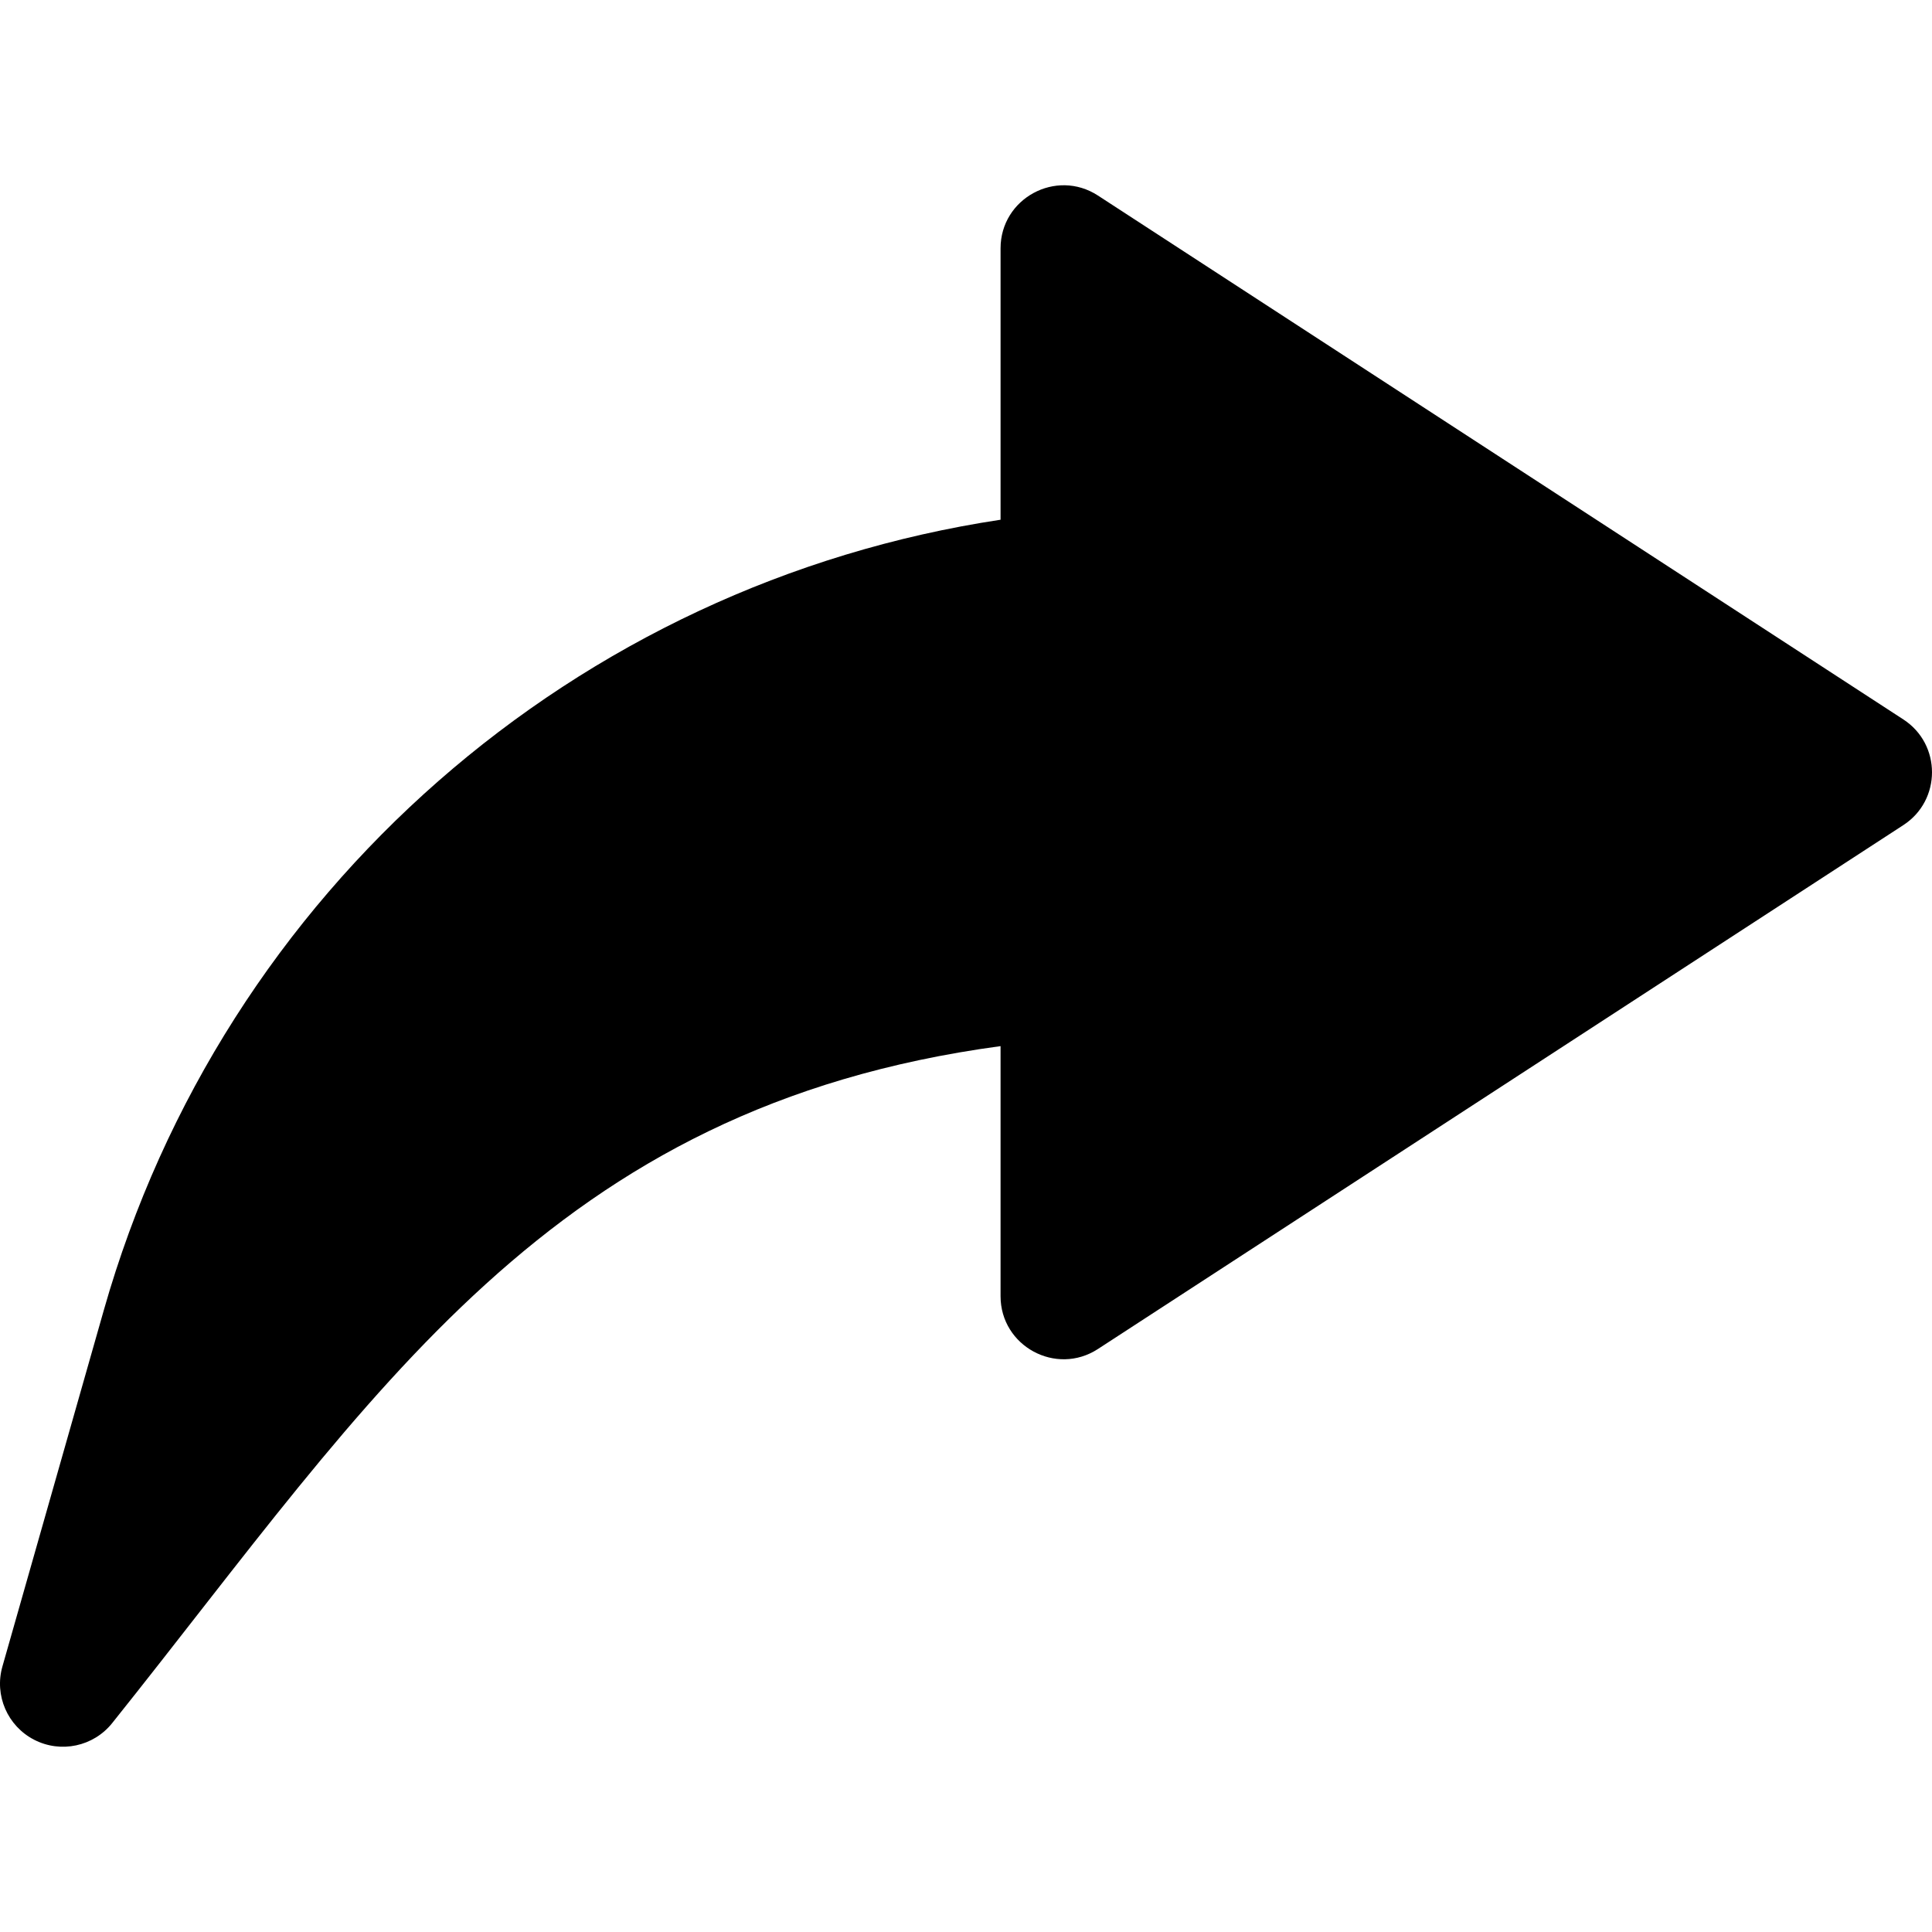
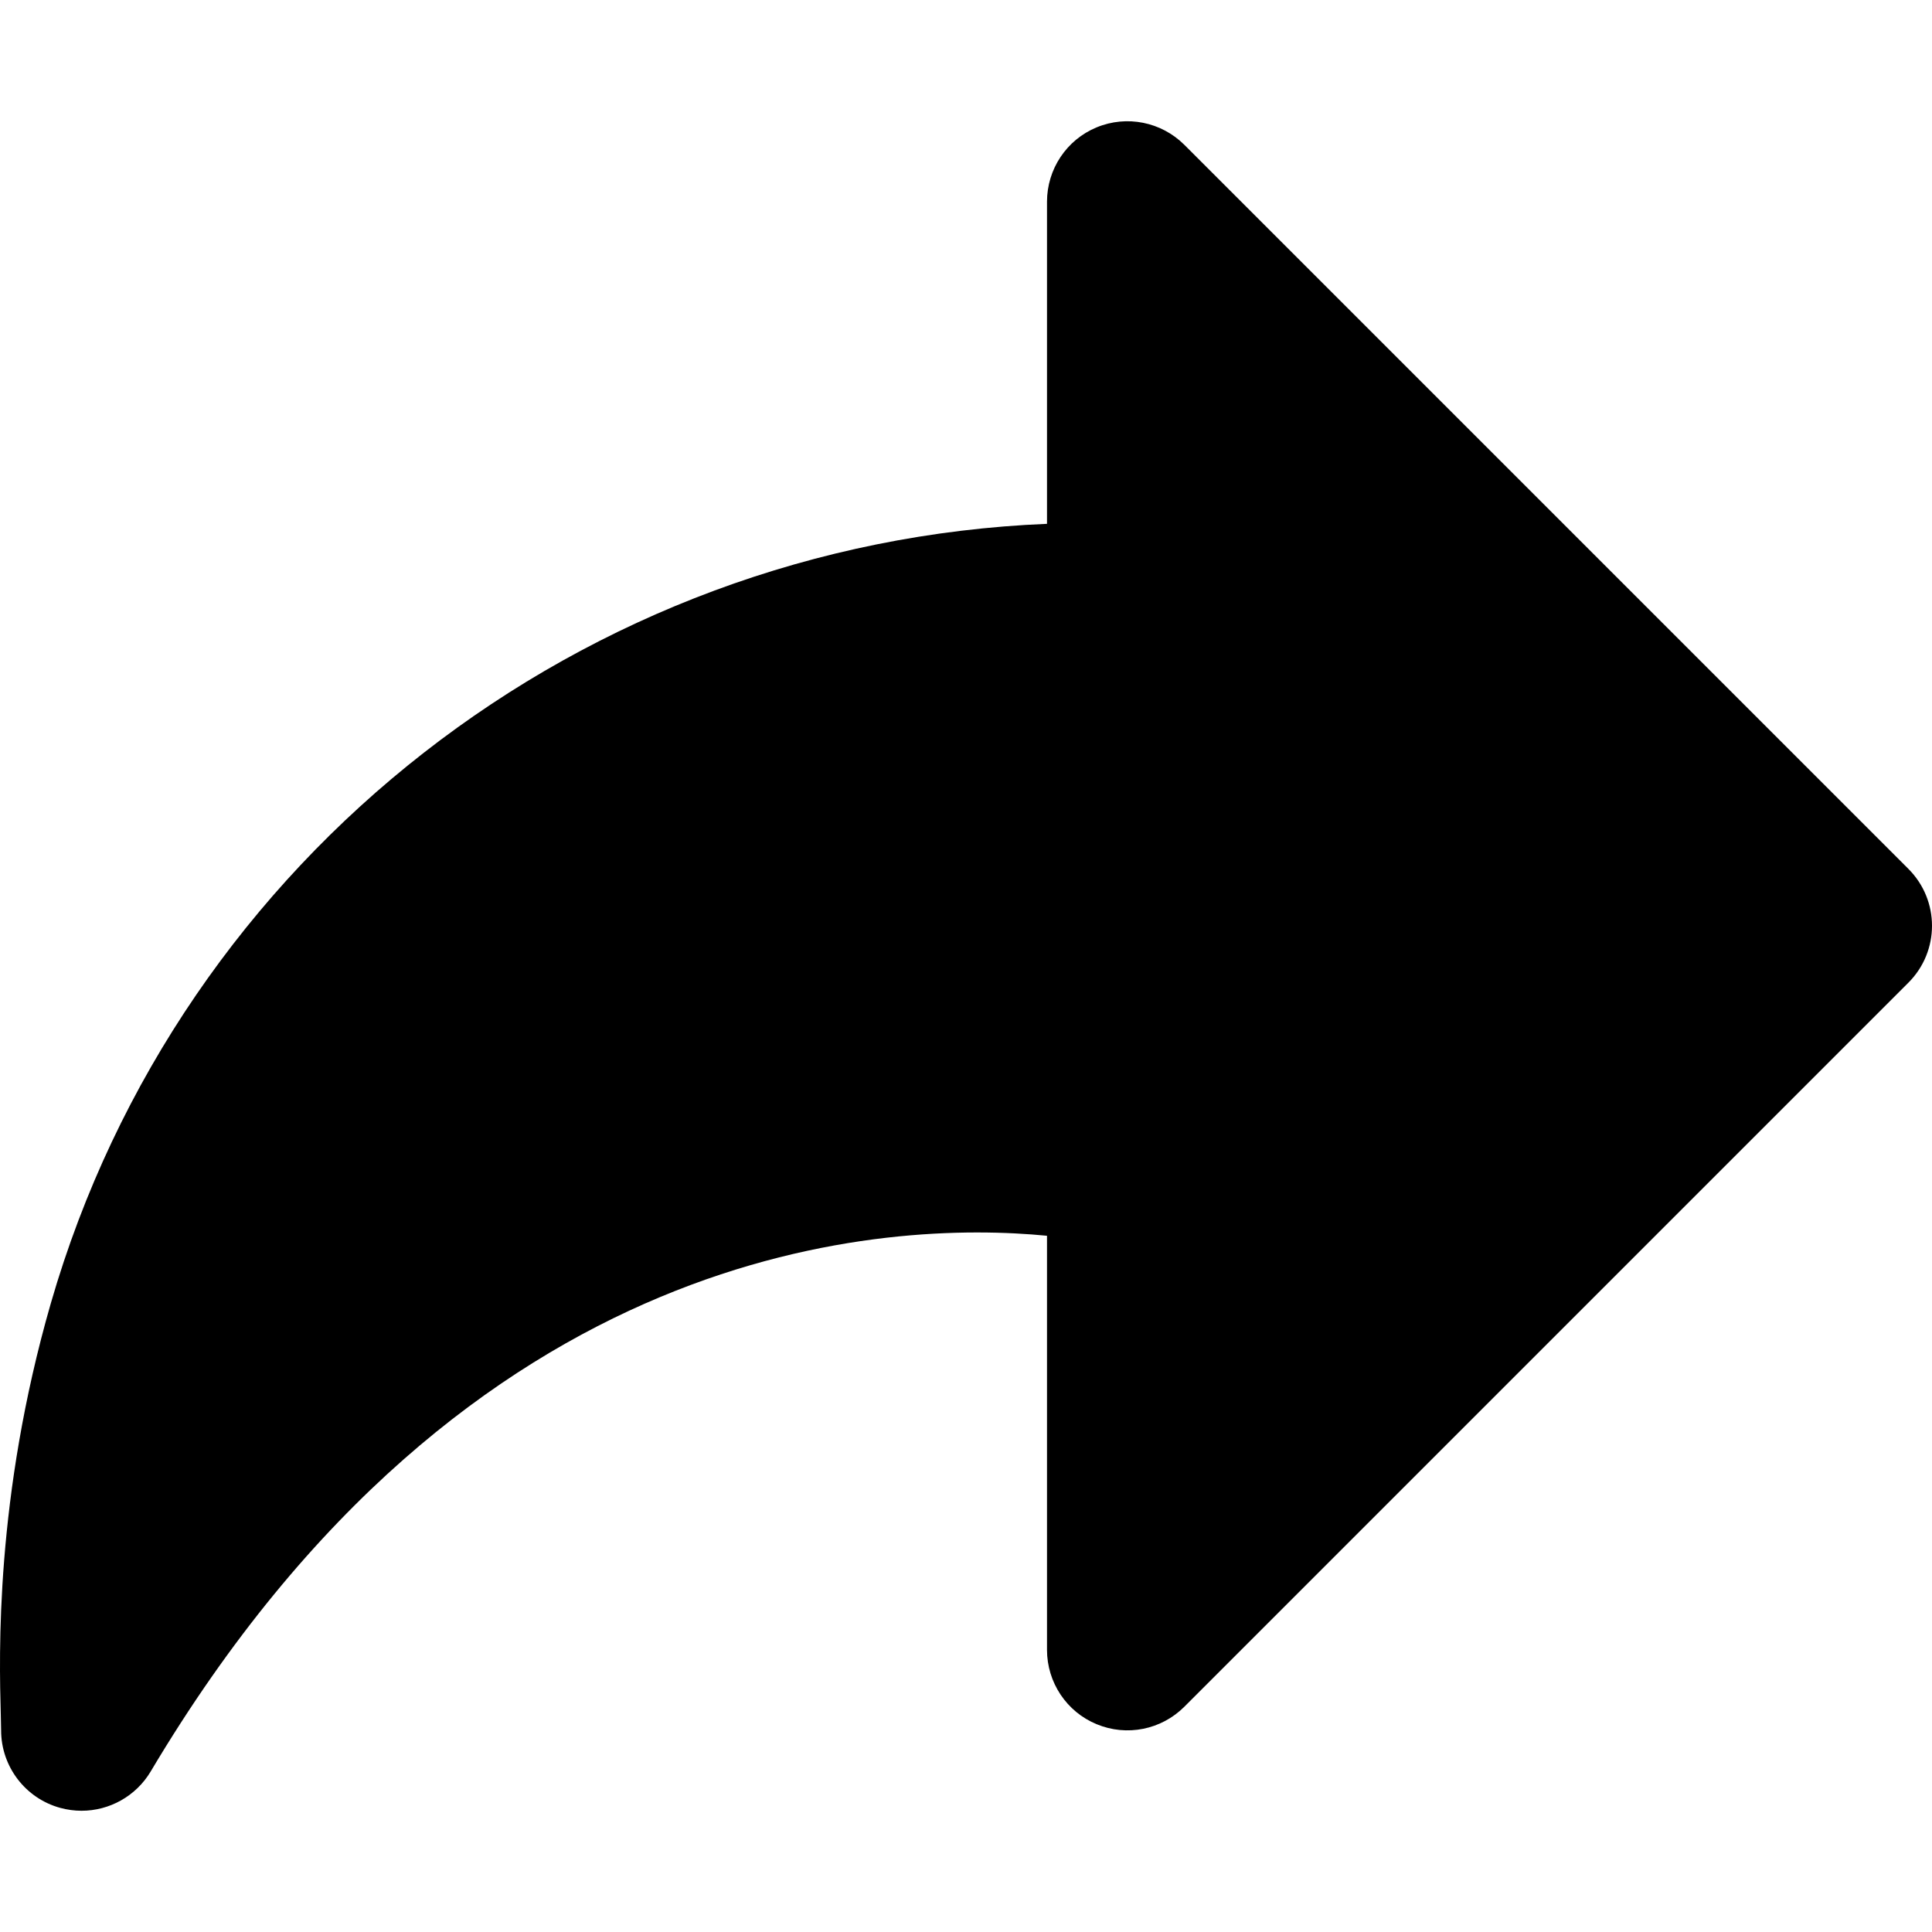
- <svg xmlns="http://www.w3.org/2000/svg" version="1.1" id="Layer_1" x="0px" y="0px" viewBox="0 0 511.998 511.998" style="enable-background:new 0 0 511.998 511.998;" xml:space="preserve">
+ <svg xmlns="http://www.w3.org/2000/svg" version="1.1" id="Layer_1" x="0px" y="0px" viewBox="0 0 491.807 491.807" style="enable-background:new 0 0 491.807 491.807;" xml:space="preserve">
  <g>
    <g>
-       <path d="M504.414,190.663L290.958,51.816c-11.087-7.213-25.8,0.764-25.8,13.996v71.922    c-112.202,16.94-205.933,97.995-237.632,209.42L0.639,441.637c-2.176,7.647,1.342,15.769,8.41,19.411    c7.068,3.642,15.724,1.794,20.688-4.417c69.695-87.18,115.839-163.256,235.42-179.399v66.273c0,13.228,14.708,21.21,25.8,13.996    l213.456-138.847C514.528,212.076,514.524,197.239,504.414,190.663z" />
+       <path d="M485.802,221.184l-184.32-184.32c-5.857-5.837-14.643-7.619-22.323-4.444c-7.659,3.154-12.636,10.65-12.636,18.924v82.002    c-117.842,4.833-220.651,84.398-253.583,198.41c-14.254,49.439-13.148,89.6-12.739,104.735l0.082,3.973    c0,9.216,6.164,17.306,15.032,19.743c1.823,0.492,3.645,0.737,5.448,0.737c7.086,0,13.844-3.707,17.592-9.994    c81.121-136.356,188.6-140.227,228.168-136.376v105.411c0,8.274,4.977,15.77,12.636,18.924c7.68,3.195,16.466,1.413,22.323-4.444    l184.32-184.32C493.809,242.135,493.809,229.191,485.802,221.184z" />
    </g>
  </g>
  <g>
</g>
  <g>
</g>
  <g>
</g>
  <g>
</g>
  <g>
</g>
  <g>
</g>
  <g>
</g>
  <g>
</g>
  <g>
</g>
  <g>
</g>
  <g>
</g>
  <g>
</g>
  <g>
</g>
  <g>
</g>
  <g>
</g>
</svg>
